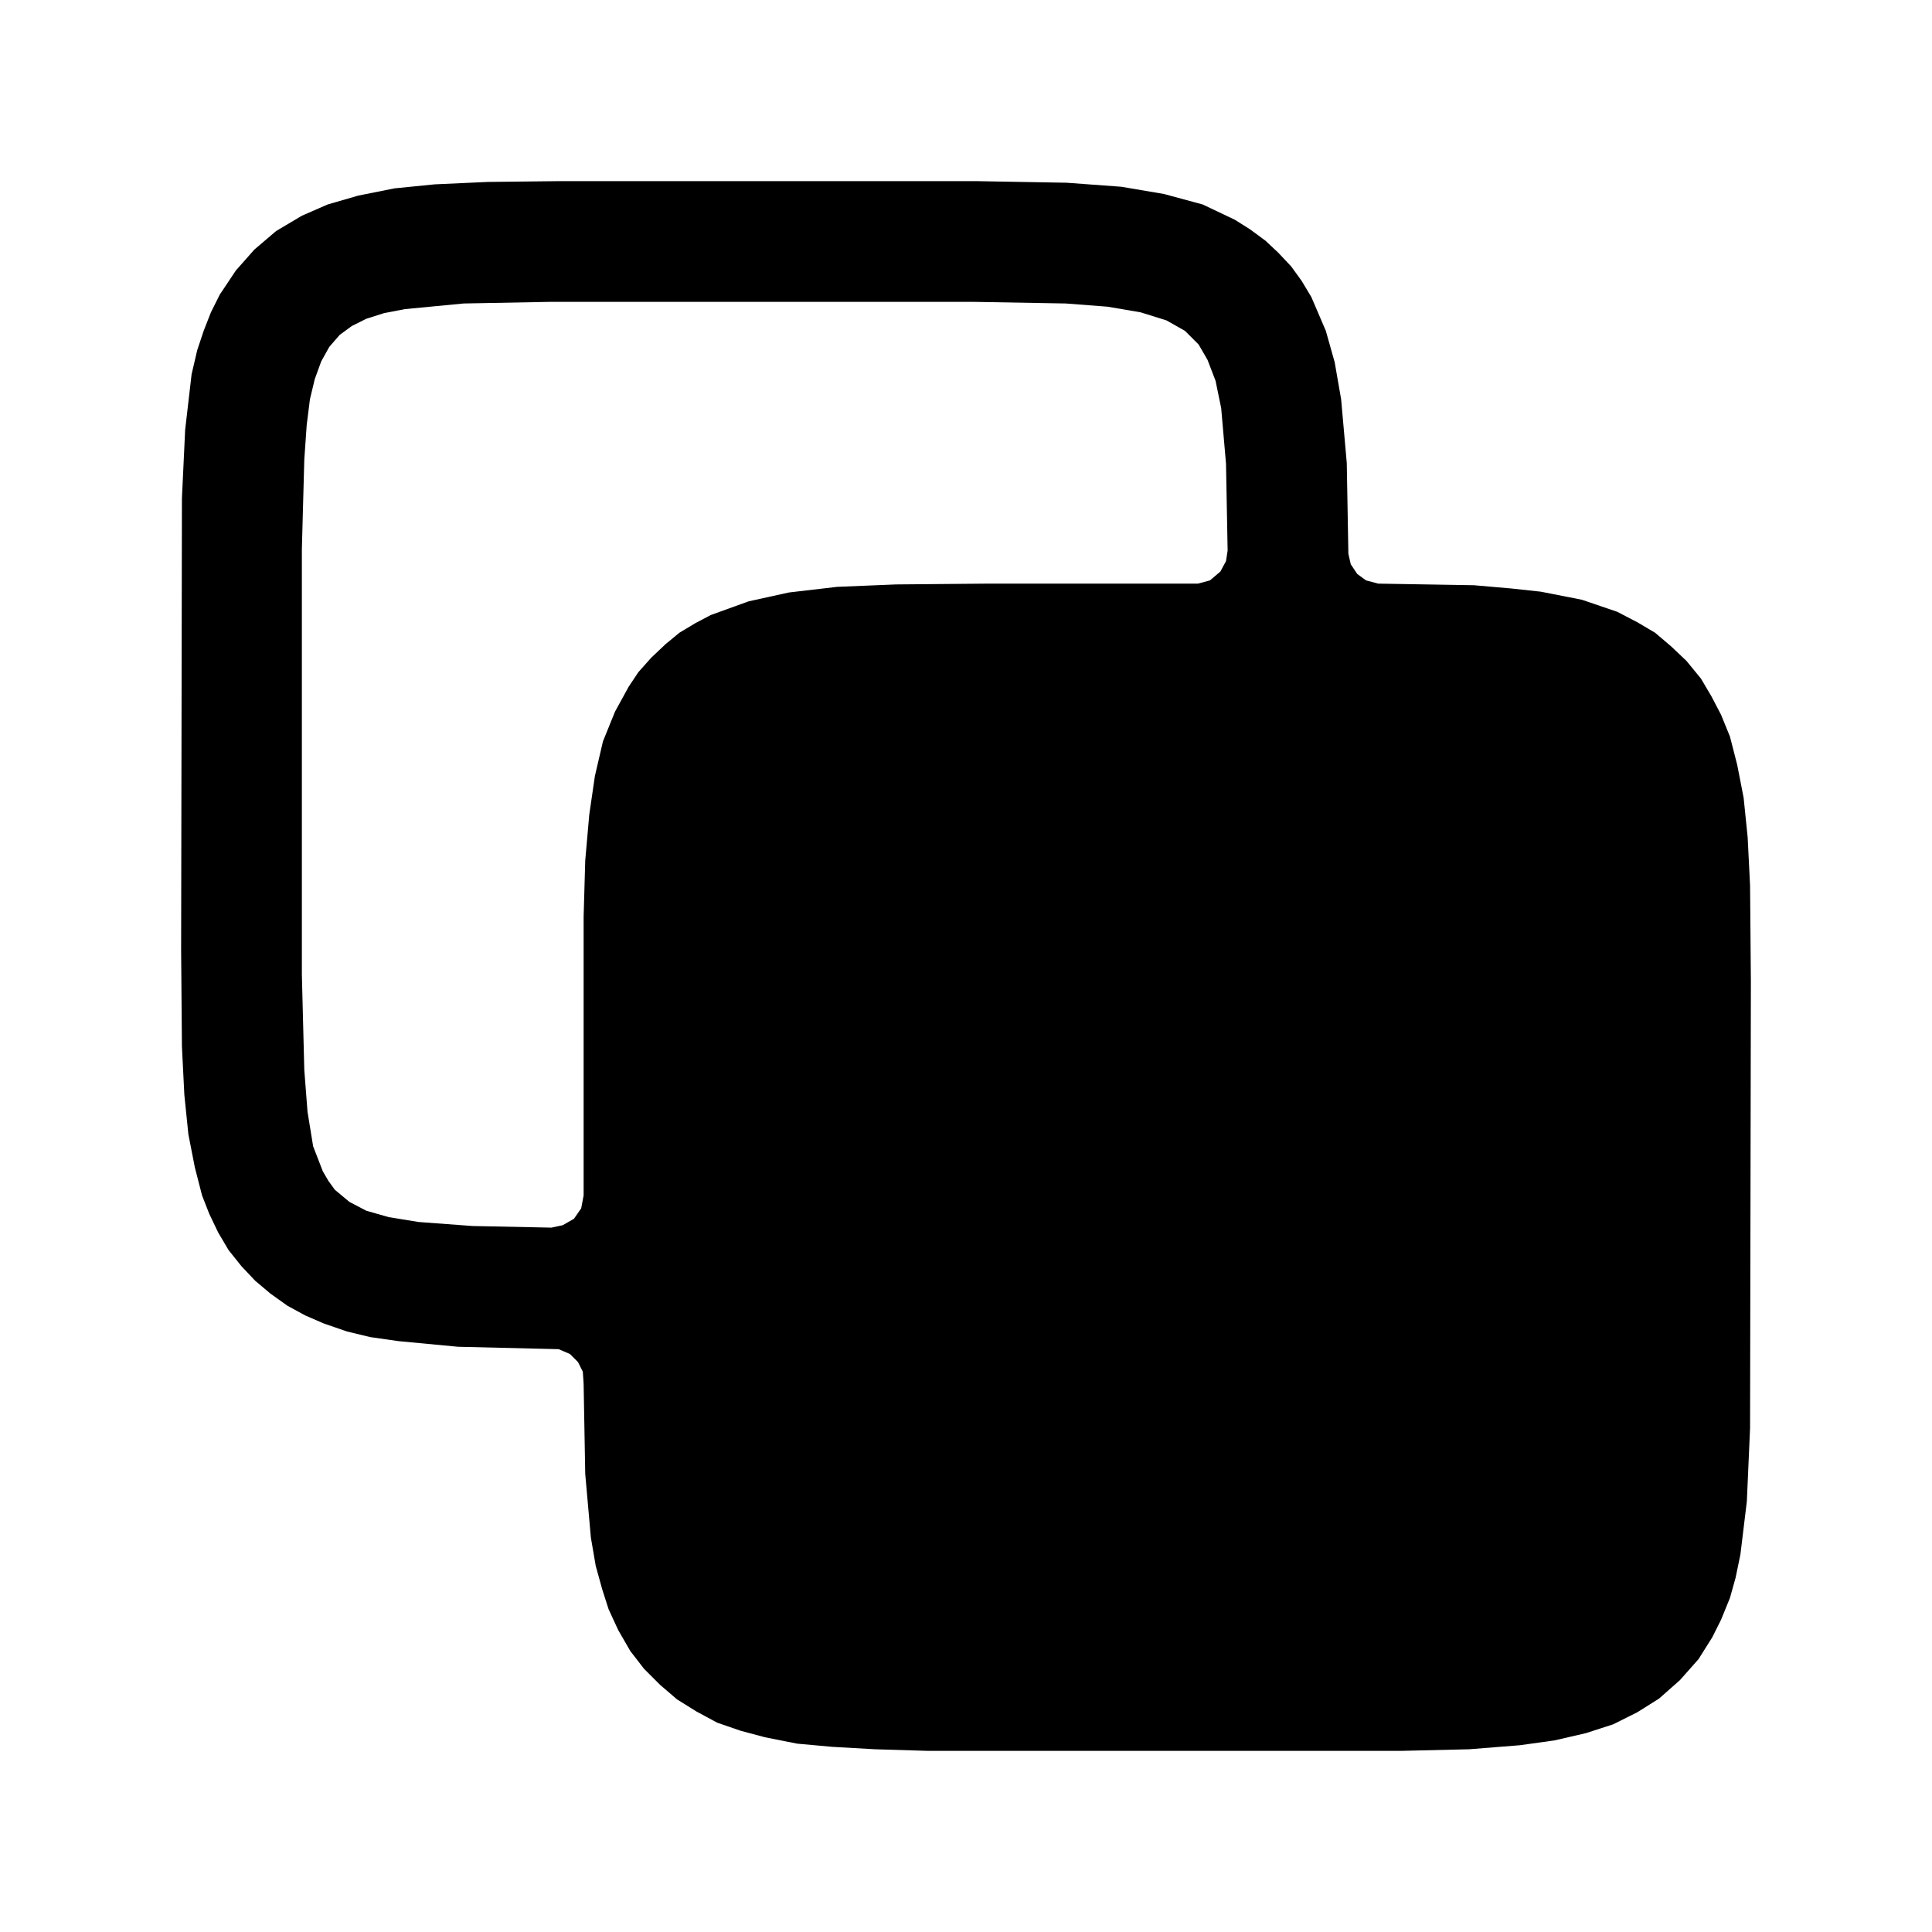
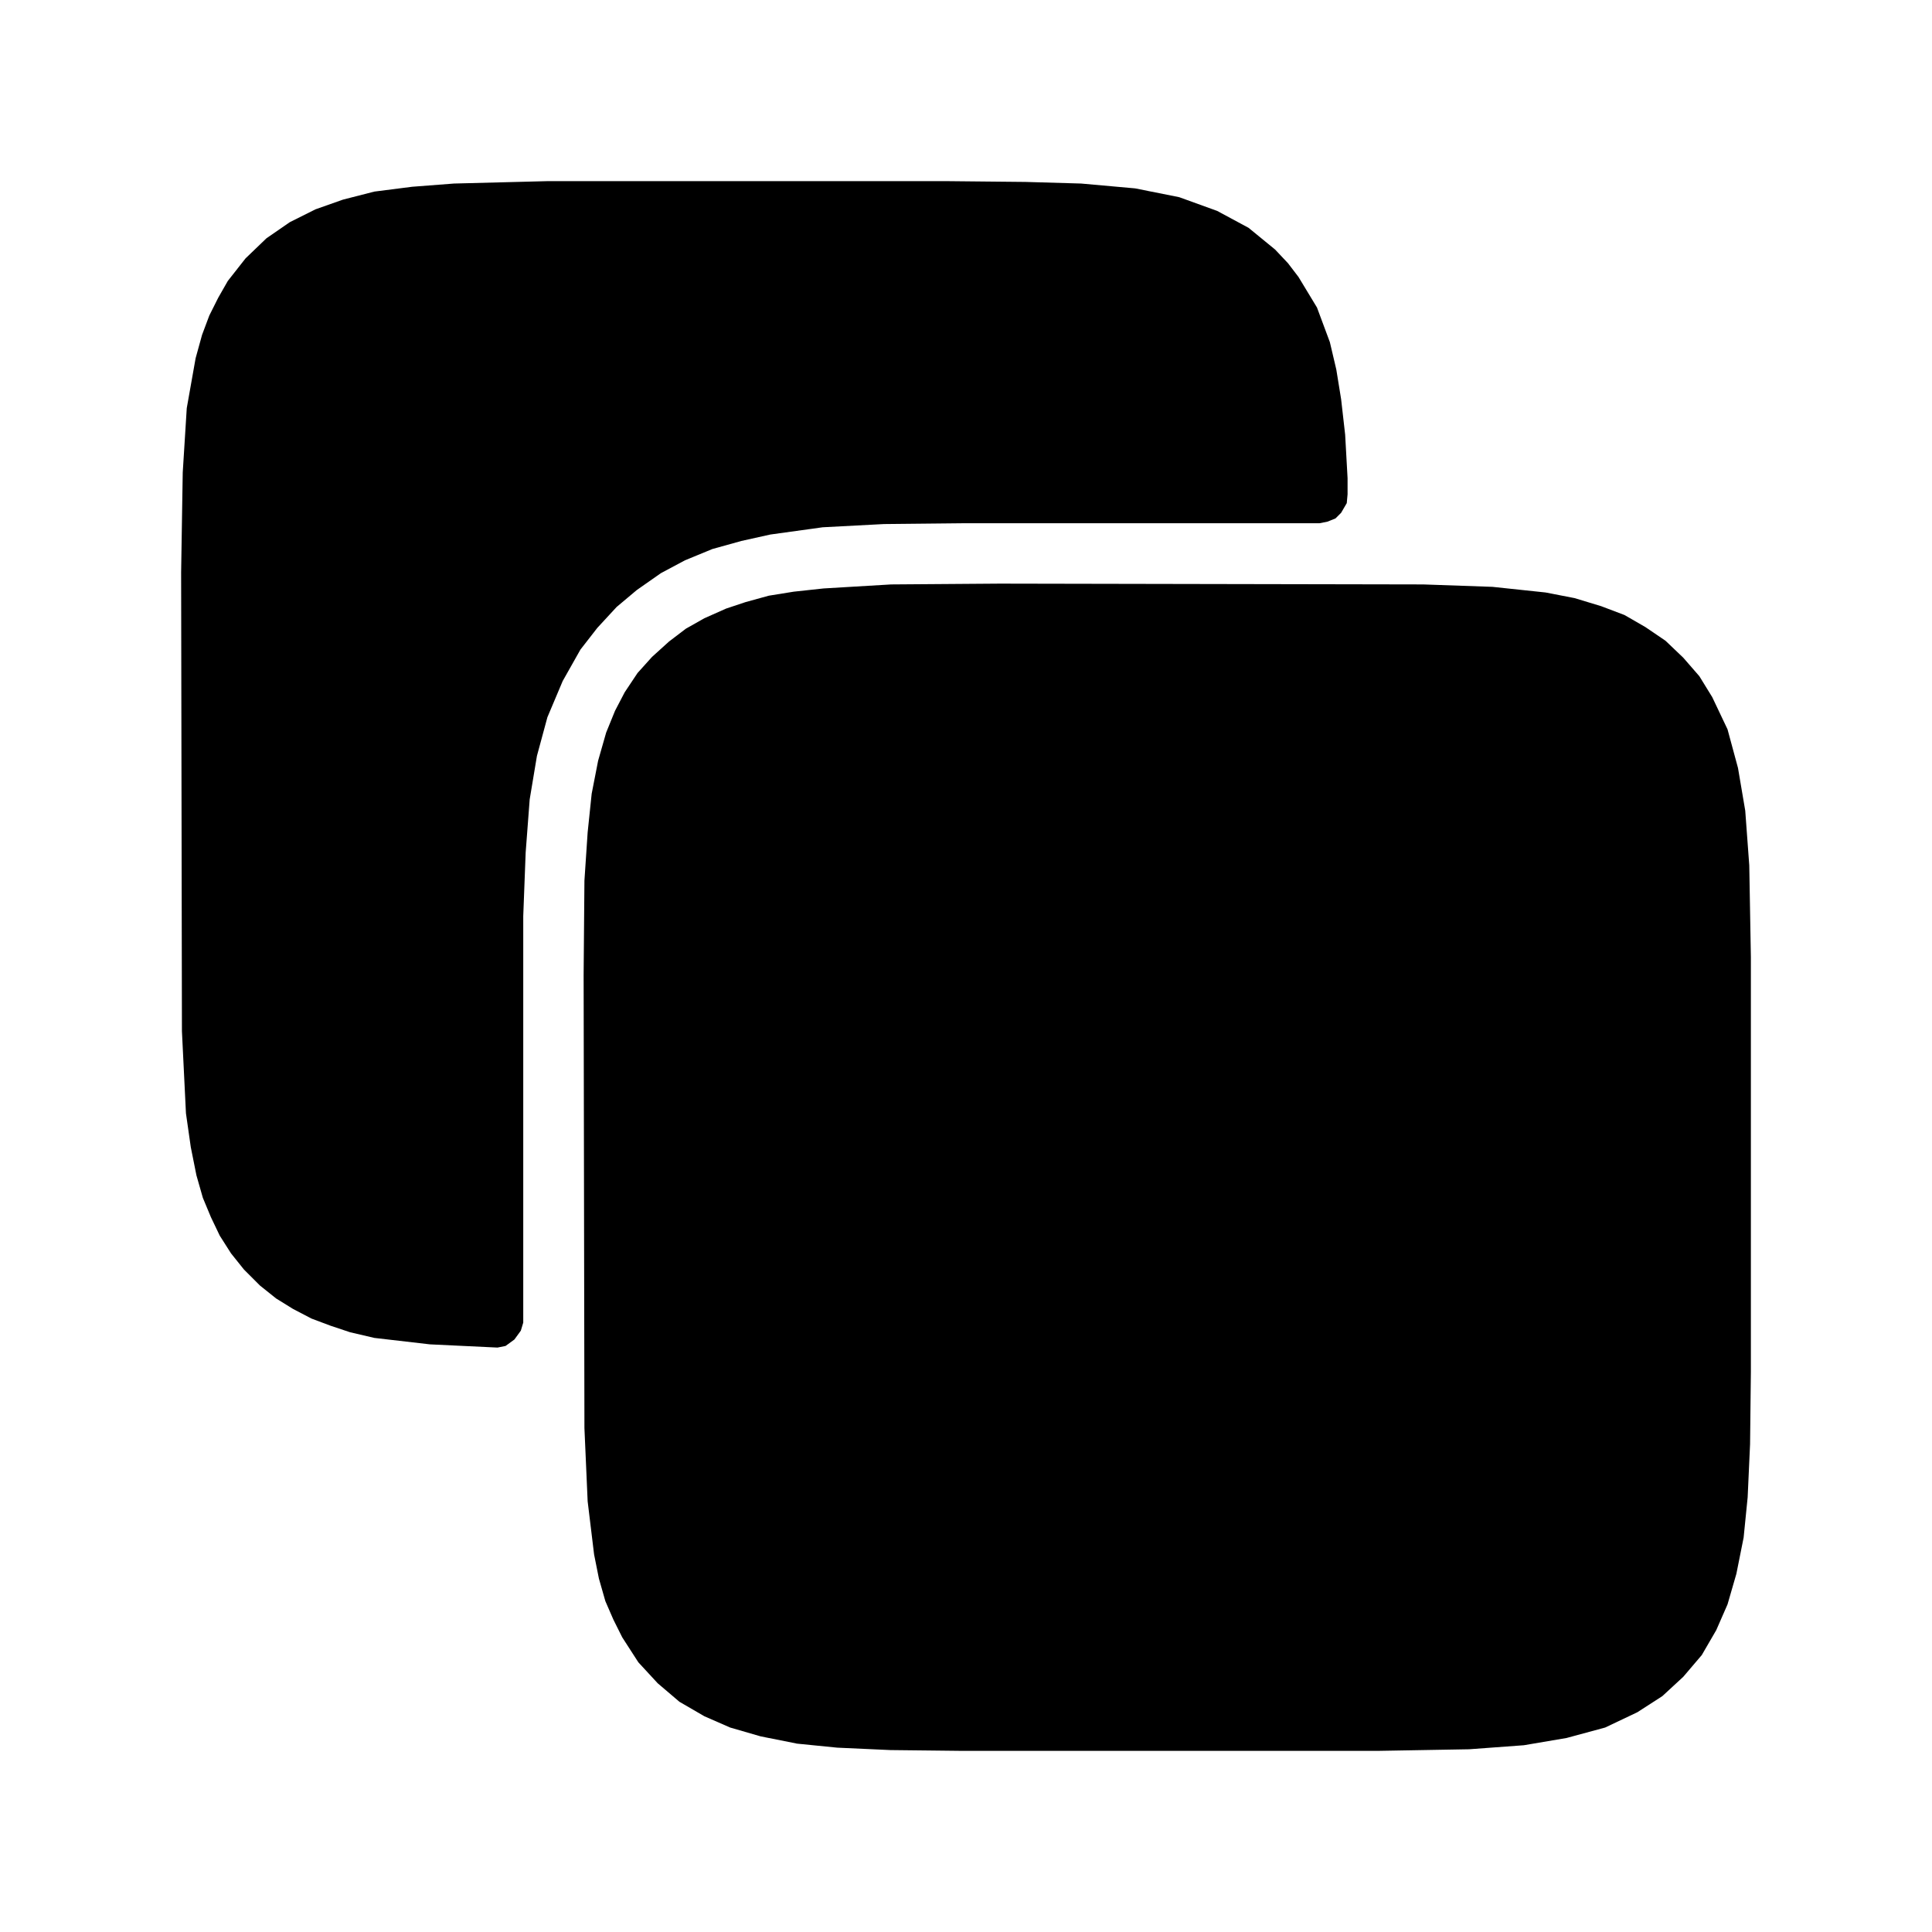
<svg xmlns="http://www.w3.org/2000/svg" viewBox="0 0 24 24" fill="currentColor">
-   <path fill-rule="evenodd" d="M7.25 17.19L7.27 18.31L7.34 19.1L7.4 19.45L7.48 19.74L7.56 19.99L7.68 20.25L7.83 20.51L8 20.73L8.2 20.93L8.41 21.11L8.65 21.26L8.91 21.4L9.2 21.5L9.5 21.58L9.9 21.66L10.34 21.7L10.87 21.73L11.53 21.75L17.4 21.75L18.25 21.73L18.88 21.68L19.31 21.62L19.7 21.53L20.04 21.42L20.34 21.27L20.61 21.1L20.87 20.87L21.1 20.61L21.27 20.34L21.38 20.12L21.49 19.85L21.56 19.6L21.62 19.31L21.7 18.65L21.74 17.74L21.75 12.19L21.74 11L21.71 10.4L21.66 9.91L21.58 9.5L21.49 9.15L21.38 8.88L21.26 8.65L21.13 8.43L20.95 8.21L20.76 8.03L20.56 7.86L20.34 7.73L20.09 7.6L19.65 7.45L19.14 7.35L18.77 7.31L18.31 7.27L17.12 7.25L16.97 7.21L16.86 7.13L16.78 7.01L16.75 6.88L16.73 5.75L16.66 4.96L16.58 4.5L16.47 4.11L16.29 3.69L16.17 3.49L16.04 3.31L15.88 3.14L15.72 2.99L15.53 2.85L15.34 2.73L14.94 2.54L14.46 2.41L13.93 2.32L13.25 2.27L12.12 2.25L6.96 2.25L6.06 2.26L5.4 2.29L4.9 2.34L4.45 2.43L4.07 2.54L3.75 2.68L3.43 2.87L3.16 3.1L2.93 3.36L2.73 3.66L2.62 3.88L2.53 4.11L2.45 4.35L2.38 4.65L2.3 5.34L2.26 6.19L2.25 11.81L2.26 13L2.29 13.6L2.34 14.09L2.42 14.5L2.51 14.85L2.6 15.08L2.71 15.31L2.84 15.53L3 15.73L3.17 15.91L3.36 16.07L3.57 16.22L3.79 16.34L4.02 16.44L4.31 16.54L4.6 16.61L4.95 16.66L5.69 16.73L6.94 16.76L7.08 16.82L7.18 16.92L7.24 17.04ZM12.26 7.25L11.13 7.26L10.4 7.29L9.8 7.36L9.3 7.47L8.83 7.64L8.64 7.74L8.44 7.86L8.27 8L8.09 8.17L7.93 8.35L7.81 8.53L7.64 8.84L7.49 9.21L7.39 9.64L7.32 10.12L7.27 10.69L7.25 11.39L7.25 14.85L7.22 15.01L7.13 15.14L6.99 15.22L6.85 15.25L5.87 15.23L5.2 15.18L4.83 15.12L4.55 15.04L4.34 14.93L4.16 14.78L4.08 14.67L4.01 14.55L3.89 14.24L3.82 13.81L3.78 13.29L3.75 12.11L3.75 6.82L3.78 5.71L3.81 5.28L3.85 4.96L3.91 4.71L3.99 4.49L4.09 4.31L4.22 4.16L4.37 4.05L4.55 3.96L4.77 3.89L5.03 3.84L5.76 3.77L6.82 3.75L12.11 3.75L13.24 3.77L13.76 3.81L14.17 3.88L14.49 3.98L14.72 4.11L14.89 4.28L15 4.47L15.1 4.73L15.17 5.07L15.23 5.76L15.25 6.84L15.23 6.97L15.16 7.1L15.03 7.21L14.88 7.25Z" />
+   <path fill-rule="evenodd" d="M12.42 7.25L11.07 7.26L10.23 7.31L9.86 7.35L9.55 7.4L9.26 7.48L9.02 7.56L8.75 7.68L8.52 7.81L8.31 7.97L8.1 8.16L7.92 8.36L7.76 8.6L7.64 8.83L7.53 9.1L7.43 9.45L7.35 9.86L7.3 10.34L7.26 10.94L7.25 12.11L7.26 17.74L7.3 18.65L7.38 19.31L7.44 19.61L7.52 19.89L7.62 20.12L7.73 20.34L7.93 20.65L8.17 20.91L8.44 21.14L8.75 21.32L9.07 21.46L9.45 21.57L9.9 21.66L10.4 21.71L11.06 21.74L11.96 21.75L17.11 21.75L18.25 21.73L18.93 21.68L19.46 21.59L19.94 21.46L20.34 21.27L20.65 21.07L20.91 20.83L21.14 20.56L21.32 20.25L21.46 19.93L21.57 19.55L21.66 19.1L21.71 18.6L21.74 17.94L21.75 17.04L21.75 11.89L21.73 10.75L21.68 10.07L21.59 9.54L21.46 9.06L21.27 8.66L21.11 8.4L20.91 8.17L20.69 7.96L20.44 7.79L20.18 7.64L19.89 7.53L19.56 7.43L19.2 7.36L18.54 7.29L17.68 7.26ZM6.18 16.74L6.28 16.72L6.39 16.64L6.47 16.53L6.5 16.43L6.5 11.38L6.53 10.59L6.58 9.93L6.67 9.39L6.8 8.91L6.99 8.46L7.21 8.07L7.42 7.8L7.66 7.54L7.91 7.33L8.21 7.12L8.51 6.96L8.85 6.82L9.21 6.72L9.57 6.64L10.22 6.55L10.98 6.51L11.96 6.5L16.39 6.5L16.49 6.48L16.59 6.44L16.66 6.37L16.73 6.25L16.74 6.14L16.74 5.94L16.71 5.4L16.66 4.96L16.6 4.59L16.52 4.25L16.36 3.82L16.13 3.44L16 3.27L15.84 3.1L15.51 2.83L15.12 2.62L14.65 2.45L14.1 2.34L13.43 2.28L12.74 2.26L11.74 2.25L6.81 2.25L5.64 2.28L5.12 2.32L4.65 2.38L4.26 2.48L3.92 2.6L3.6 2.76L3.31 2.96L3.05 3.21L2.83 3.49L2.71 3.7L2.6 3.92L2.51 4.16L2.43 4.45L2.32 5.07L2.27 5.87L2.25 7.11L2.26 12.81L2.31 13.83L2.37 14.25L2.44 14.6L2.52 14.88L2.62 15.12L2.73 15.35L2.87 15.57L3.03 15.77L3.23 15.97L3.43 16.13L3.64 16.26L3.87 16.38L4.11 16.47L4.35 16.55L4.65 16.62L5.34 16.7Z" />
</svg>
